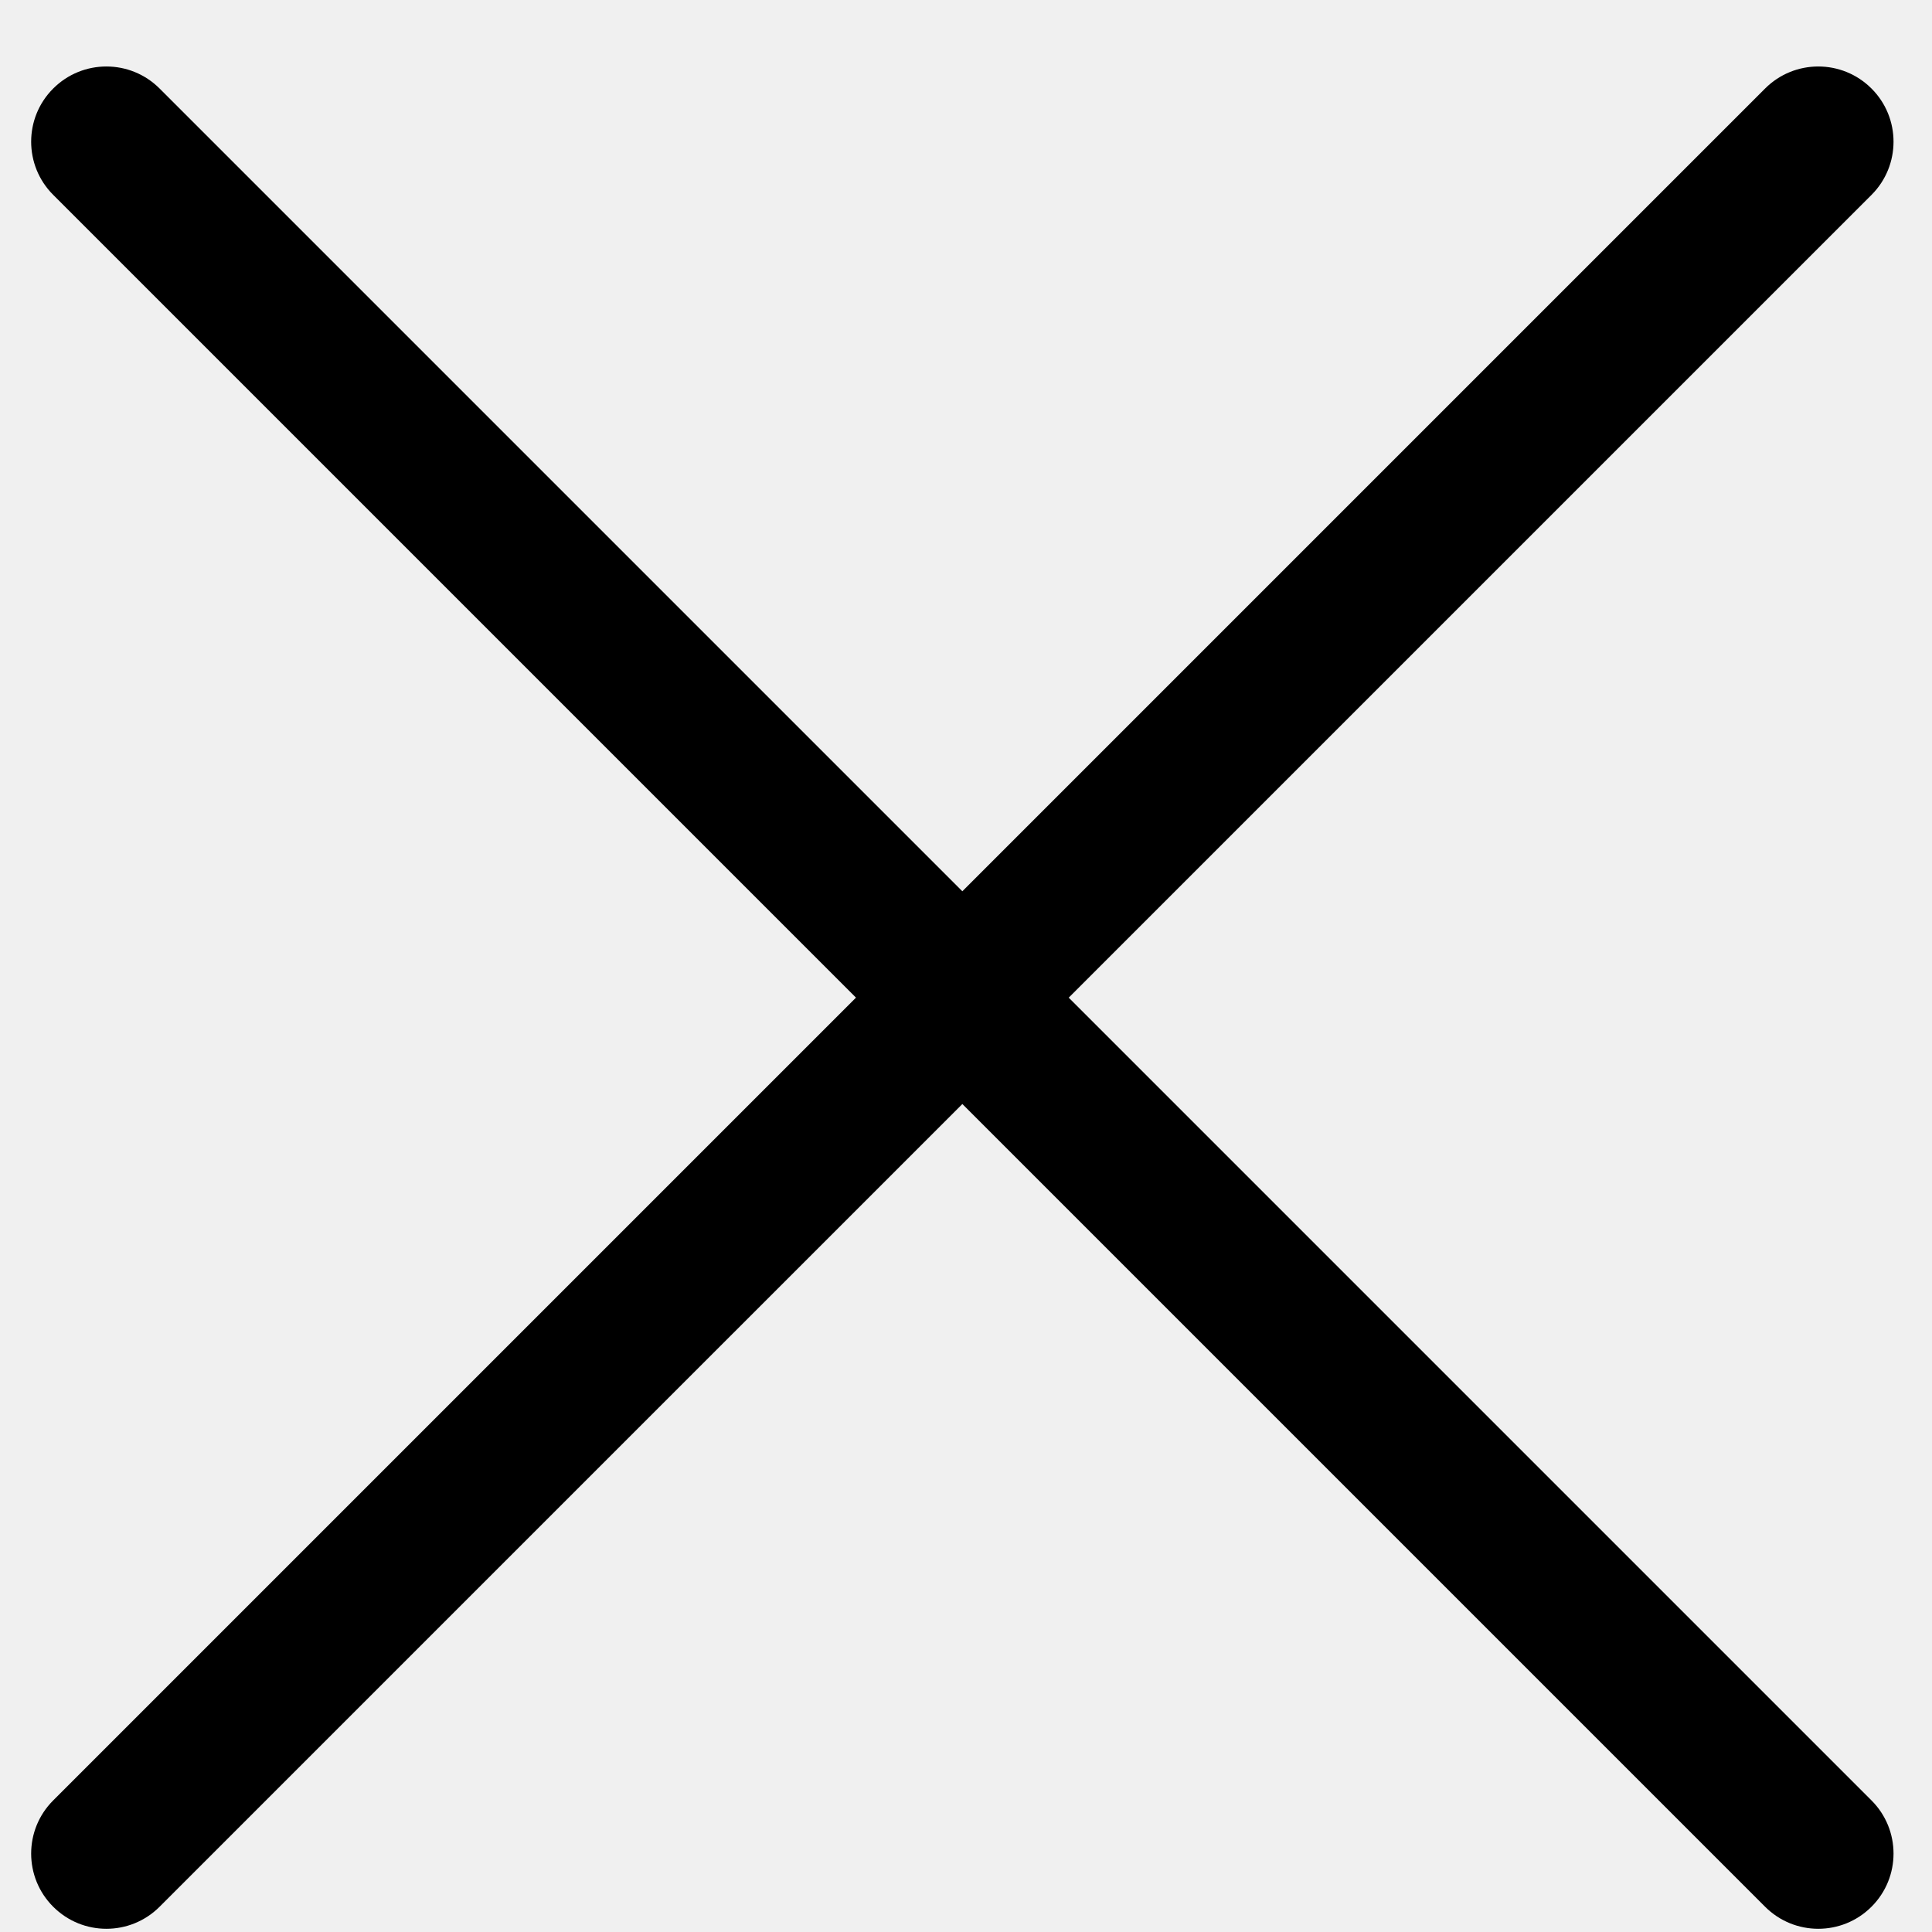
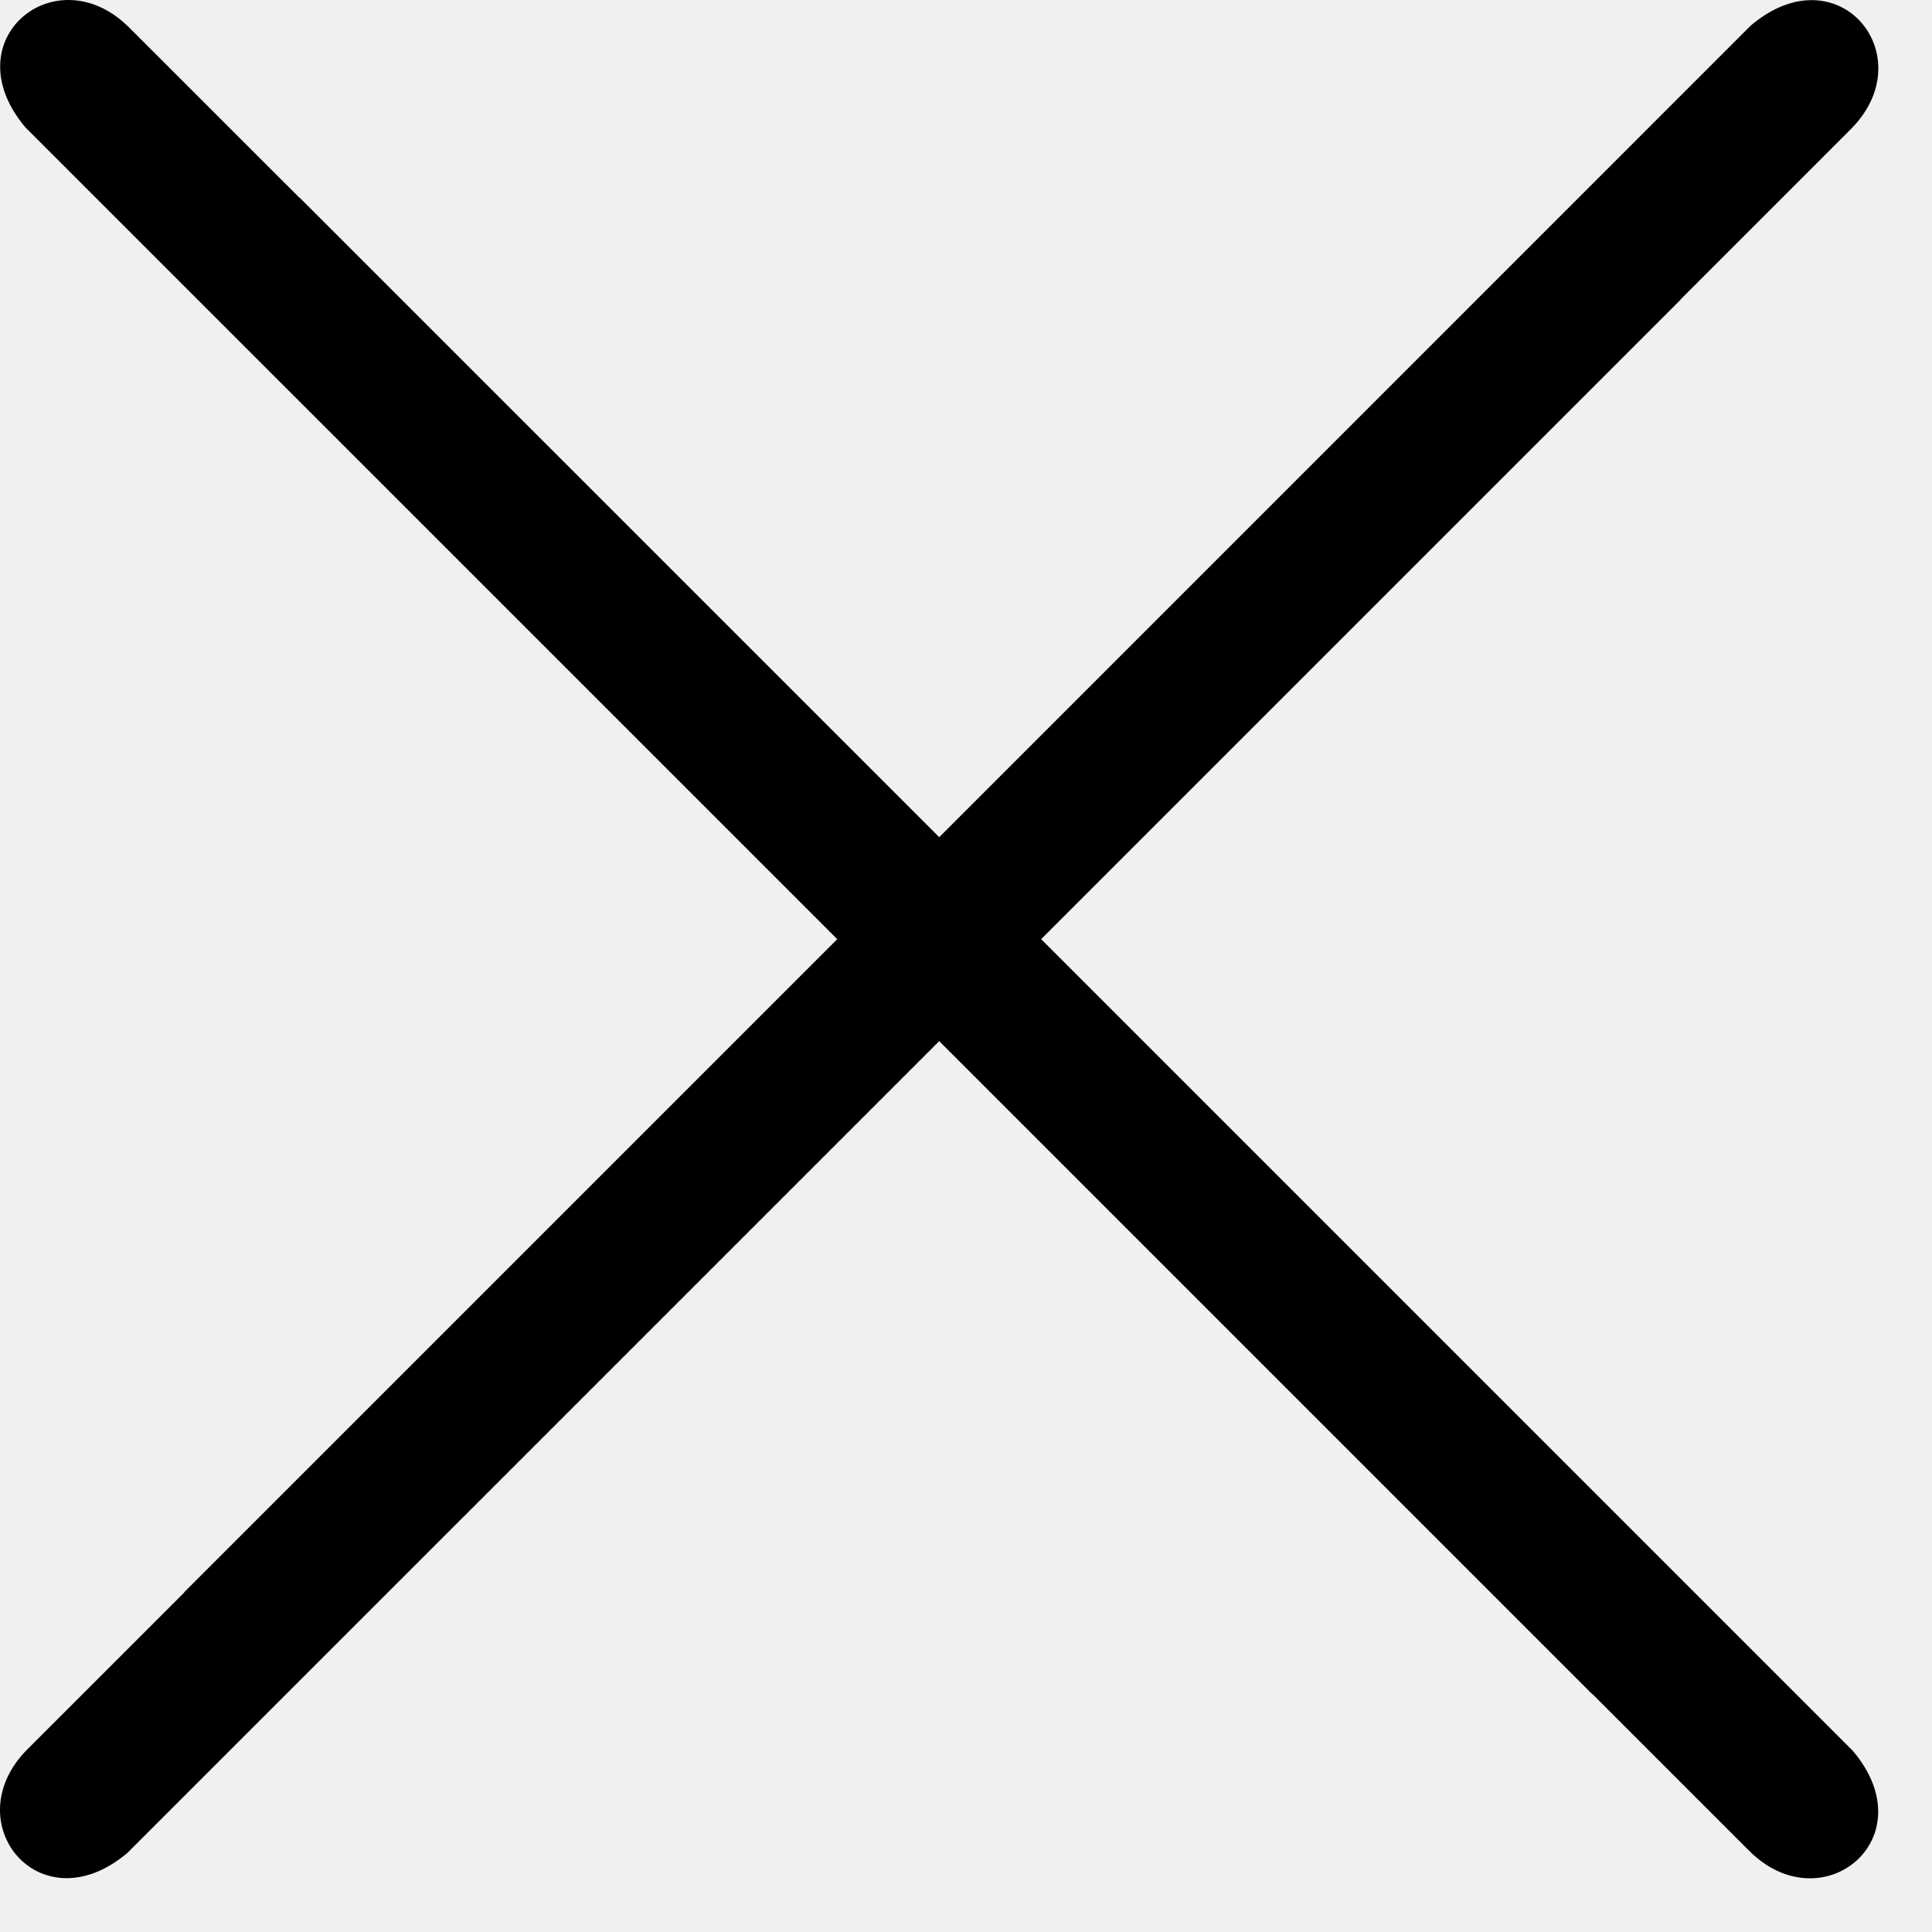
<svg xmlns="http://www.w3.org/2000/svg" width="28" height="28" viewBox="0 0 28 28" fill="none">
-   <g clip-path="url(#clip0_117_912)">
-     <path d="M27.123 1.283C27.549 1.708 27.549 2.399 27.123 2.825L2.313 27.634C1.887 28.06 1.197 28.06 0.771 27.634C0.345 27.209 0.345 26.518 0.771 26.093L25.581 1.283C26.007 0.857 26.697 0.857 27.123 1.283Z" fill="black" />
-     <path d="M0.771 1.283C1.197 0.857 1.887 0.857 2.313 1.283L27.123 26.093C27.549 26.518 27.549 27.209 27.123 27.634C26.697 28.06 26.007 28.06 25.581 27.634L0.771 2.824C0.345 2.399 0.345 1.708 0.771 1.283Z" fill="black" />
+   <g clip-path="url(#clip0_174_868)">
+     <path d="M25.35 26.823L23.078 24.551L23.076 24.553L13.612 15.089L1.846 26.854C0.577 27.925 -0.657 26.406 0.399 25.35L2.672 23.078L2.669 23.076L12.134 13.611L0.368 1.846C-0.703 0.577 0.816 -0.657 1.872 0.399L4.34 2.866L4.342 2.864L13.612 12.133L25.376 0.368C26.645 -0.704 27.879 0.816 26.823 1.872L24.356 4.34L24.358 4.342L15.089 13.611L26.854 25.376C27.926 26.645 26.406 27.879 25.35 26.823V26.823Z" fill="black" />
  </g>
  <defs>
-     <clipPath id="clip0_117_912">
+     <clipPath id="clip0_174_868">
      <rect width="28" height="28" fill="white" />
    </clipPath>
  </defs>
</svg>
